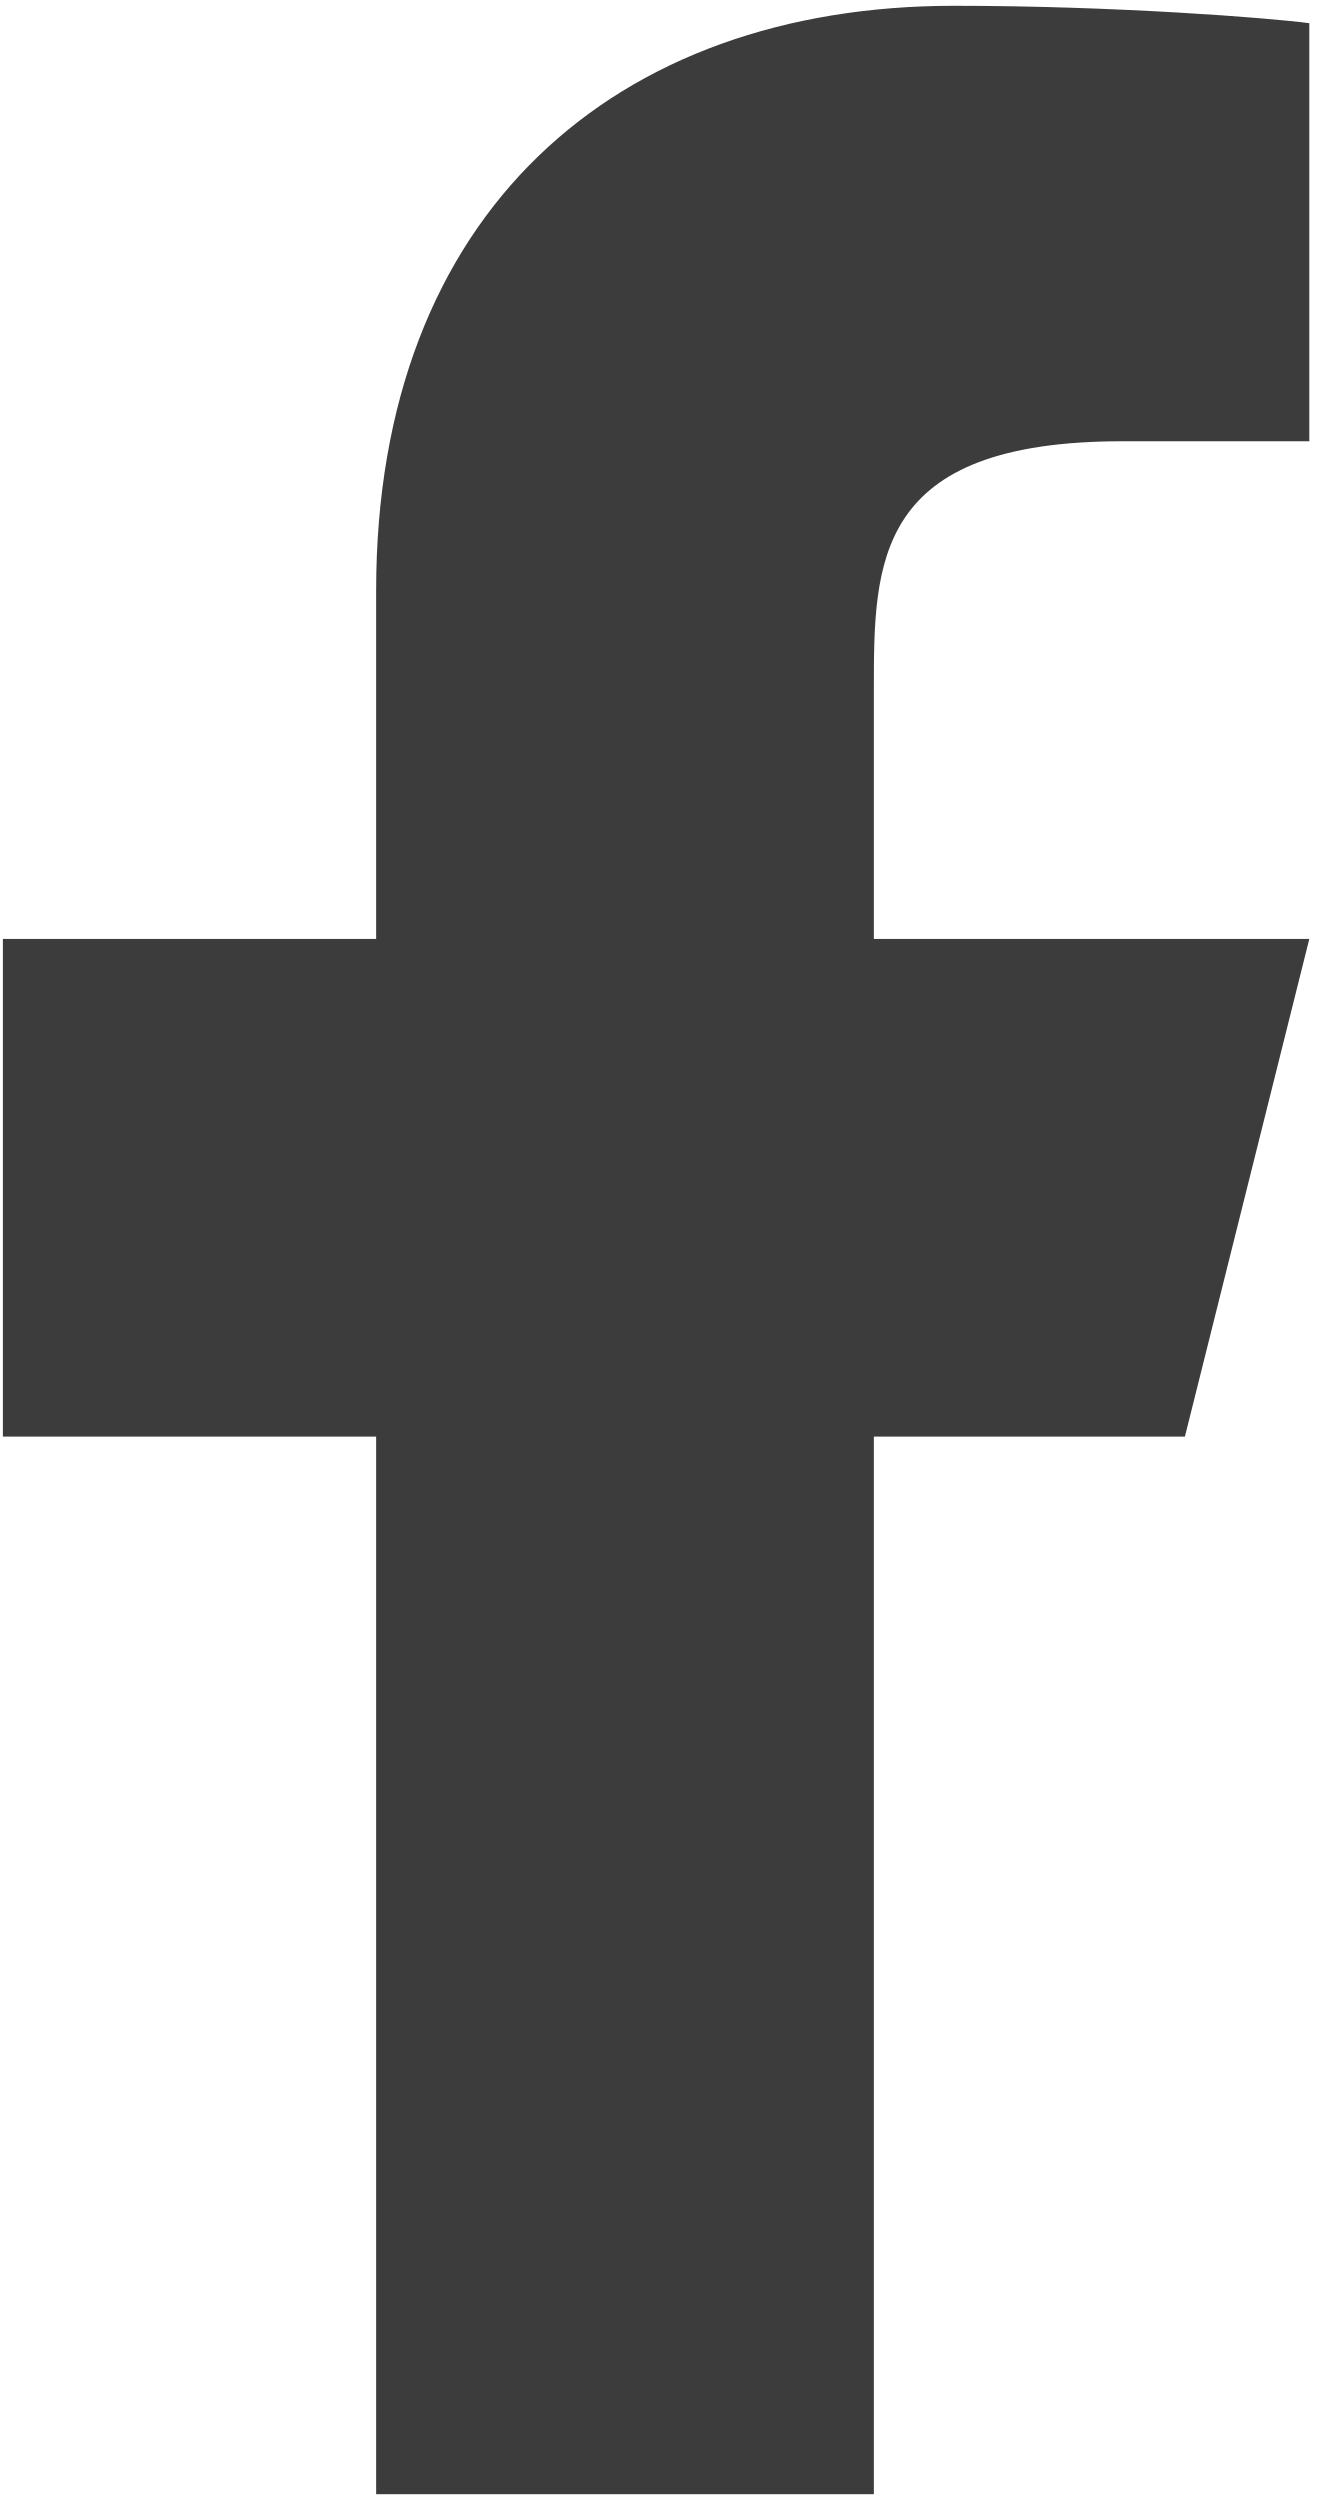
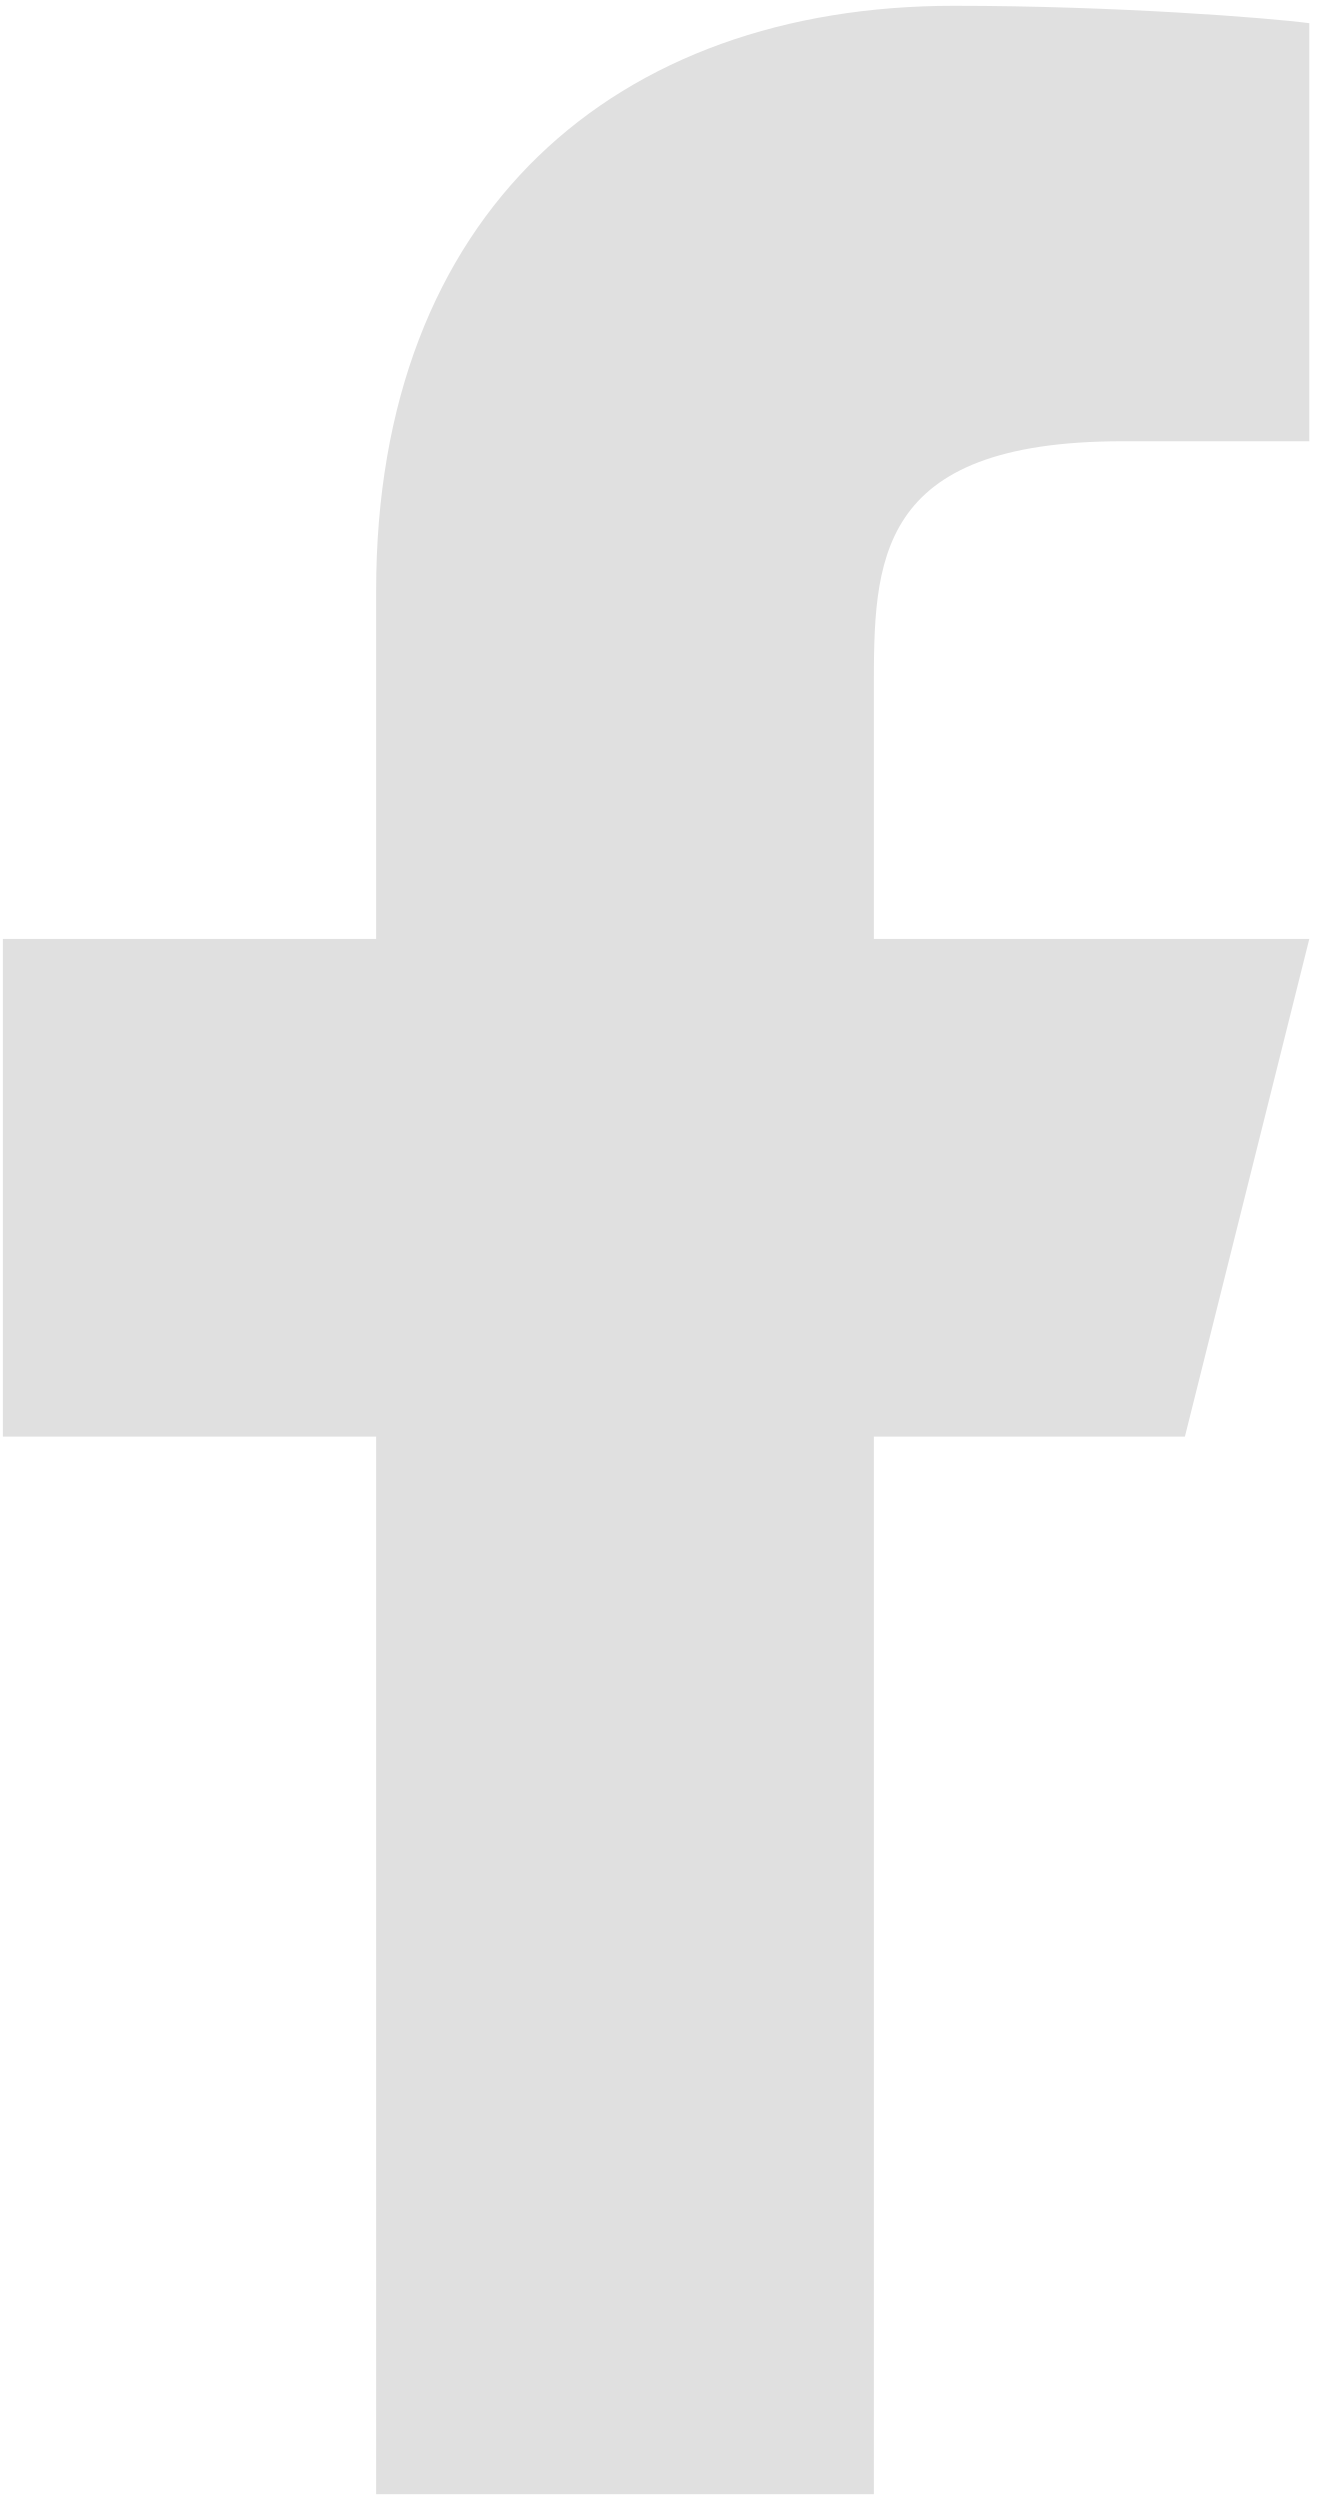
- <svg xmlns="http://www.w3.org/2000/svg" viewBox="0 0 38 72" fill="none">
-   <path d="M25.167 41.375h8.958l3.583-14.333H25.167v-7.167c0-3.69 0-7.167 7.166-7.167h5.375V.668C36.54.514 32.13.167 27.471.167c-9.73 0-16.638 5.937-16.638 16.841v10.034H.083v14.333h10.75v30.458h14.334V41.375z" fill="#3C3C3C" />
+ <svg xmlns="http://www.w3.org/2000/svg" width="38" height="72" fill="none">
+   <path d="M25.167 41.375h8.958l3.583-14.334H25.167v-7.166c0-3.691 0-7.167 7.166-7.167h5.375V.668C36.54.514 32.13.167 27.471.167c-9.729 0-16.638 5.937-16.638 16.841v10.034H.083v14.333h10.75v30.458h14.334V41.375z" fill="#E0E0E0" />
</svg>
